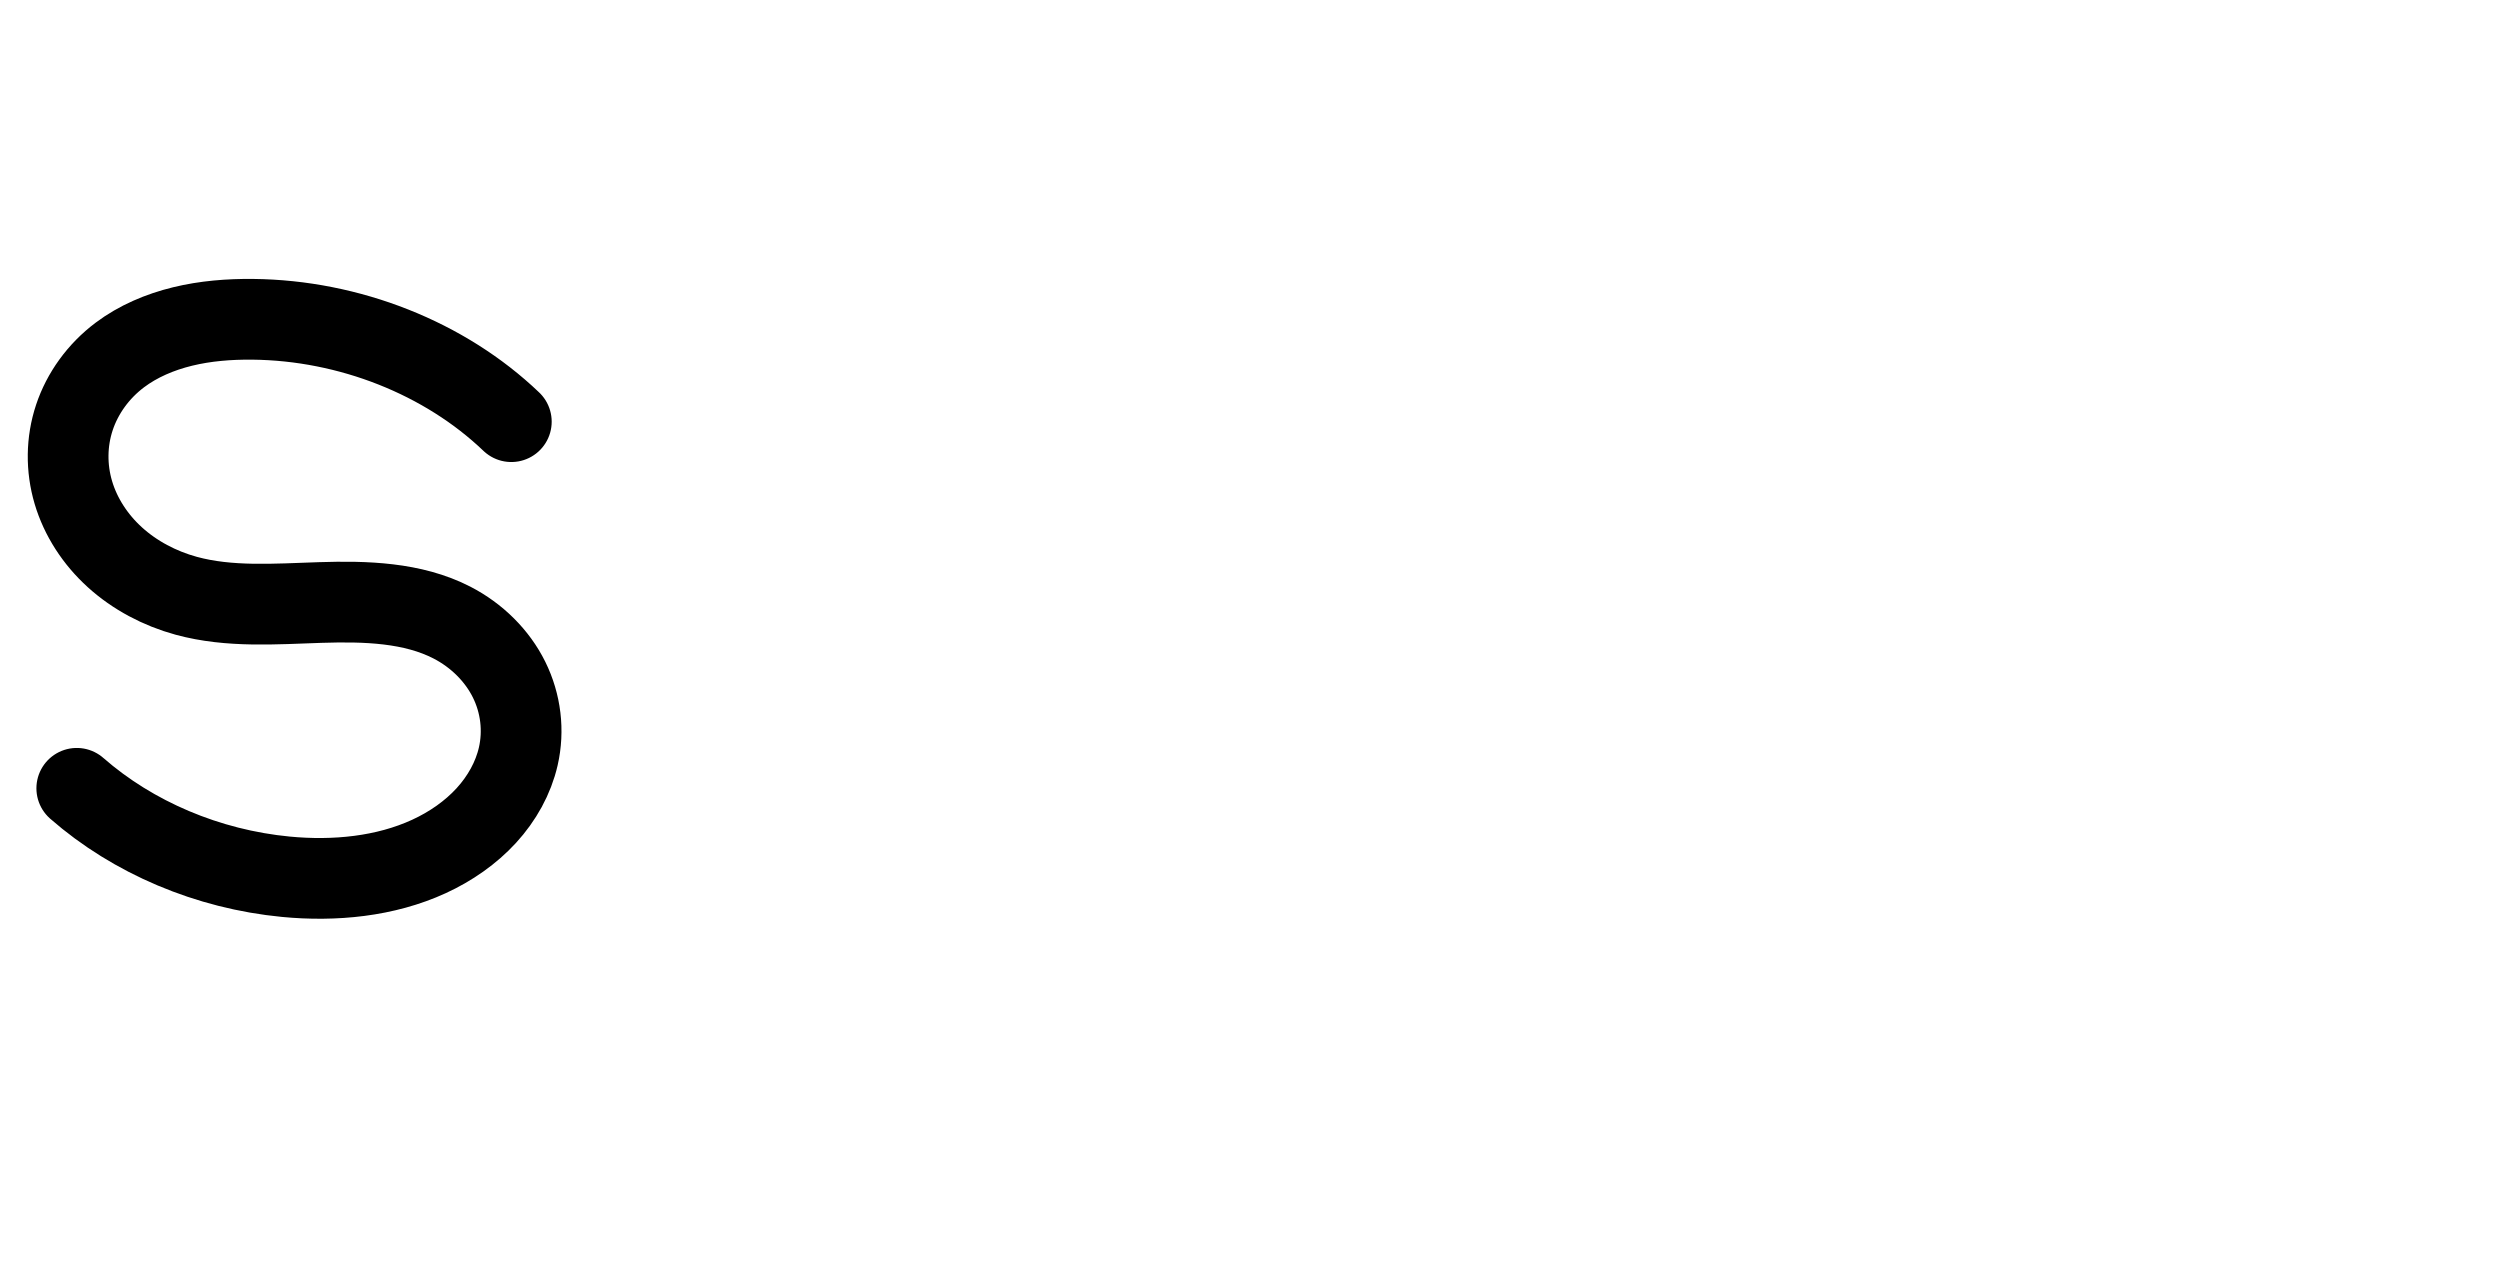
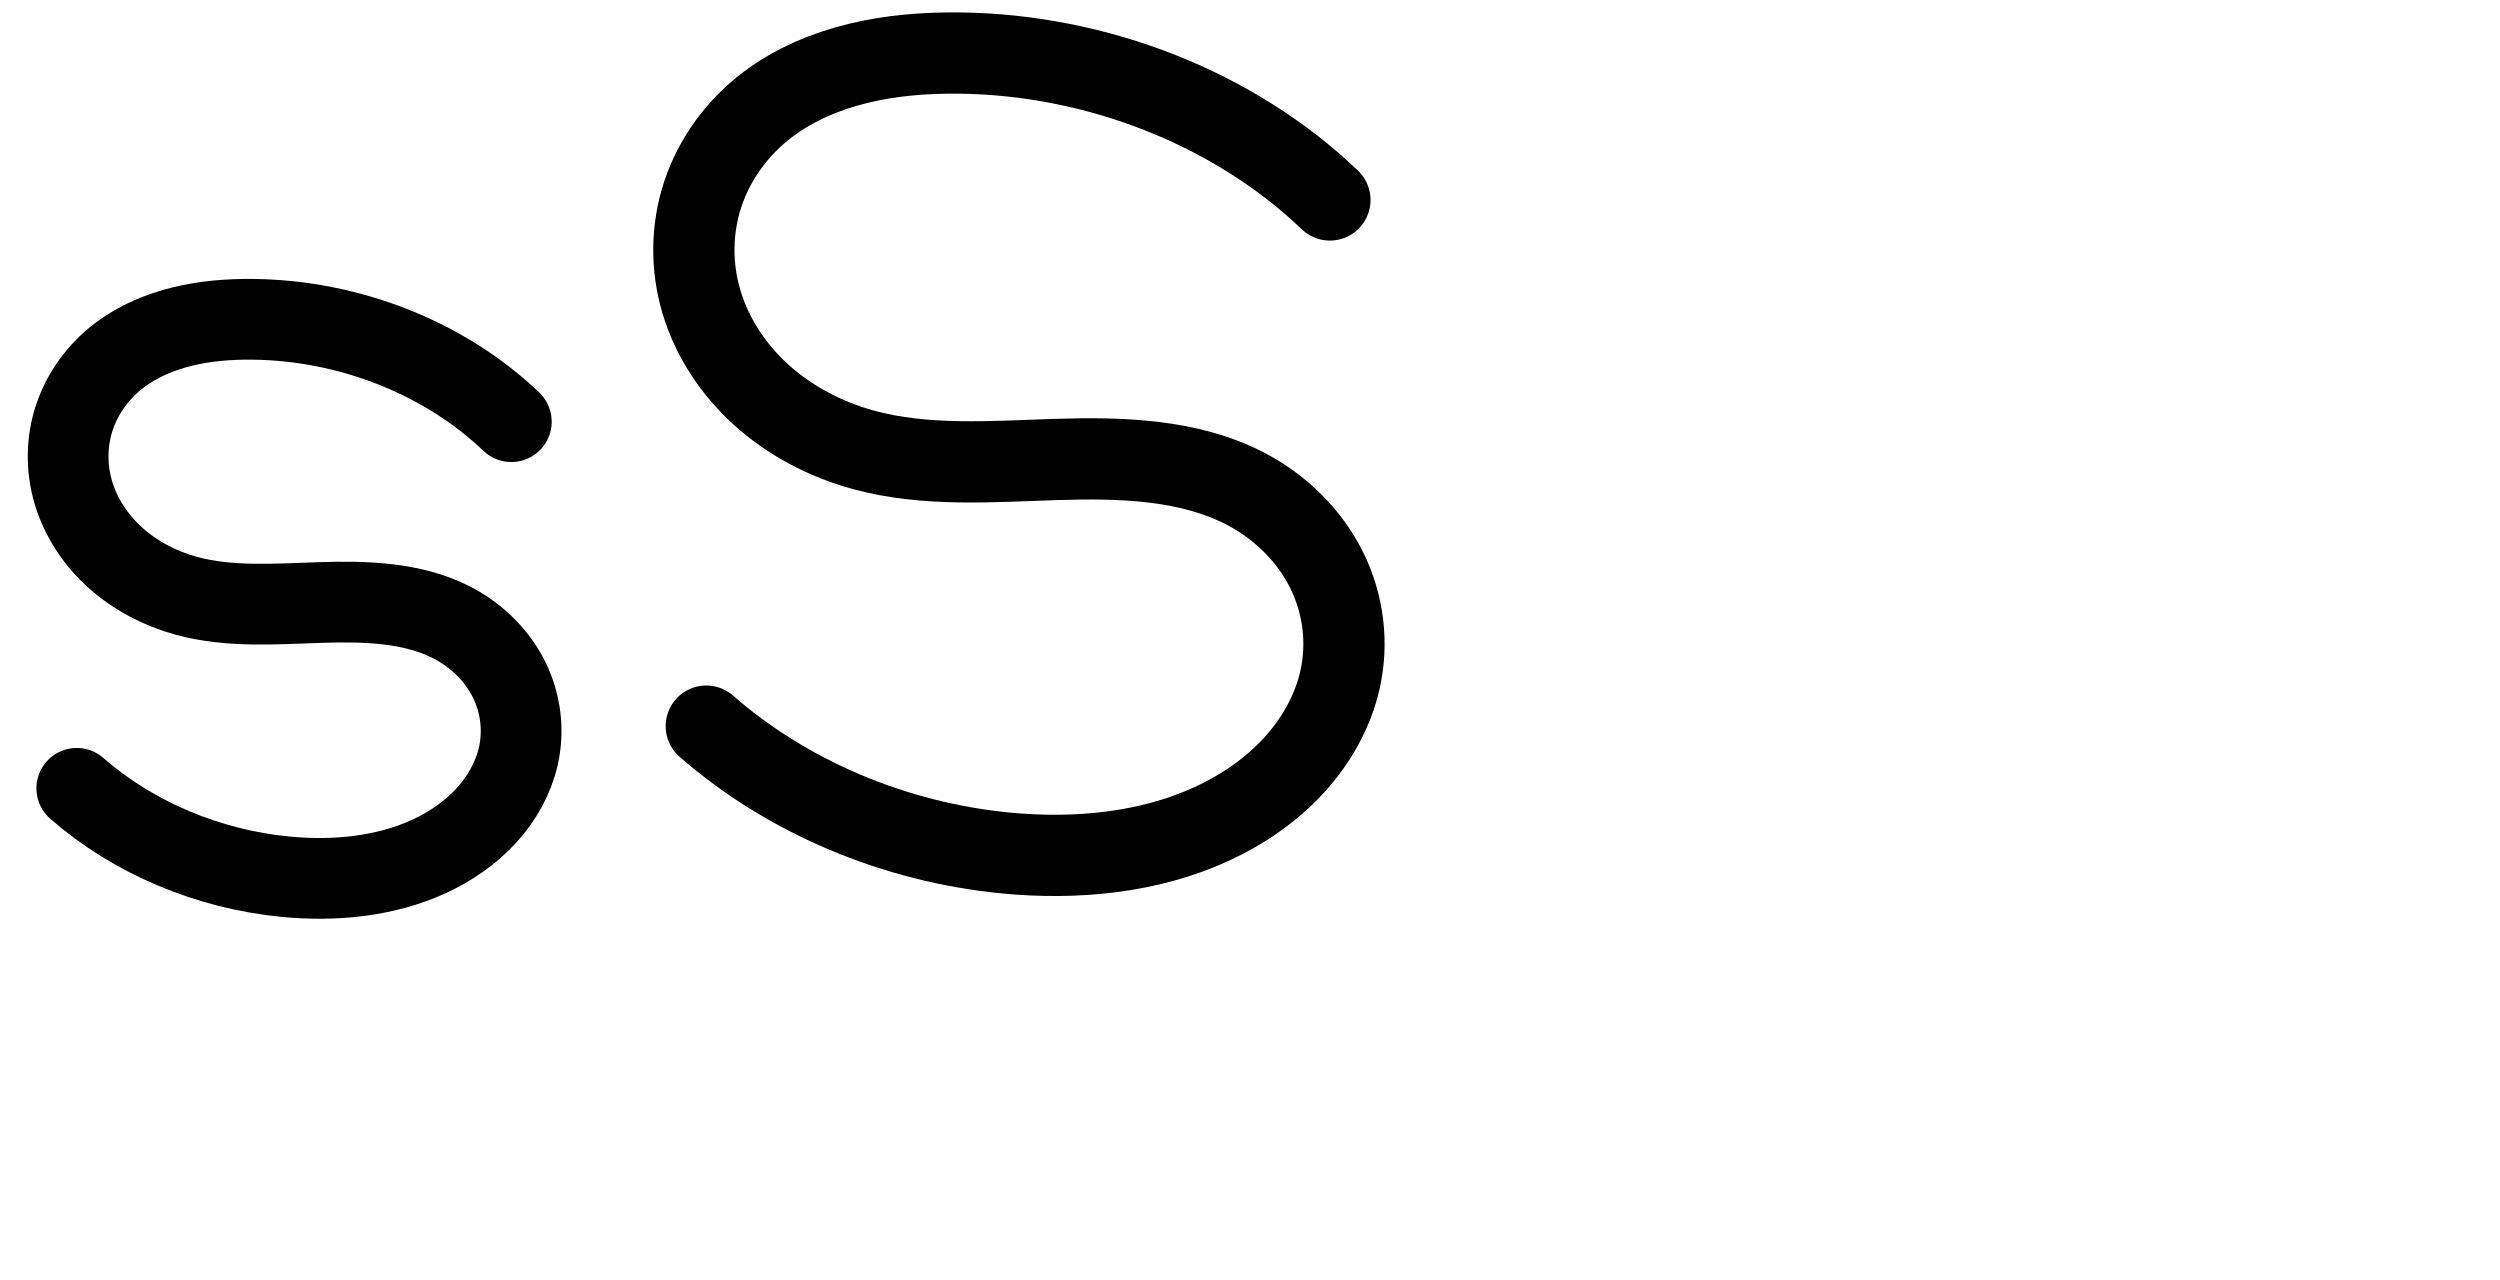
<svg xmlns="http://www.w3.org/2000/svg" version="1.1" id="svg2992" height="2048" width="4000">
  <defs id="defs5498" />
  <g transform="translate(5944.954,1347.694)" id="layer1">
    <g id="layer1-6" transform="translate(-14814.53,16.04333)">
      <path id="path5400" d="m 9687.697,-689.069 c -106.359,-101.748 -259.231,-162.254 -413.85,-163.799 -37.717,-0.377 -75.661,2.628 -112.088,11.502 -36.427,8.873 -71.362,23.759 -100.4,45.582 -34.401,25.854 -59.861,61.22 -72.752,100.006 -12.891,38.786 -13.254,80.839 -1.675,119.964 11.579,39.125 34.992,75.236 66.598,103.872 31.606,28.636 71.289,49.782 114.073,61.473 68.968,18.845 142.699,13.054 214.686,10.731 71.987,-2.323 147.657,-0.167 210.292,32.082 40.122,20.658 72.649,53.176 91.539,91.339 18.89,38.163 24.068,81.766 14.705,122.725 -7.948,34.771 -26.146,67.404 -51.169,94.724 -25.023,27.32 -56.756,49.377 -91.686,65.449 C 9486.11,38.725 9404.878,46.53 9326.969,39.065 9202.322,27.122 9082.584,-23.524 8992.41,-102.444" style="fill:none;fill-rule:evenodd;stroke:#000000;stroke-width:129.16;stroke-linecap:round;stroke-linejoin:round;stroke-miterlimit:4;stroke-dasharray:none;stroke-opacity:1" />
+       <path id="path5400-0" d="m 10997.429,-1043.799 c -152.636,-146.019 -372.023,-232.851 -593.917,-235.069 -54.128,-0.541 -108.581,3.772 -160.858,16.506 -52.276,12.734 -102.413,34.096 -144.086,65.415 -49.369,37.103 -85.906,87.856 -104.406,143.519 -18.5,55.663 -19.021,116.012 -2.404,172.161 16.616,56.149 50.217,107.971 95.575,149.067 45.358,41.096 102.307,71.443 163.708,88.22 98.975,27.044 204.788,18.734 308.096,15.4 103.308,-3.333 211.902,-0.24 301.79,46.04 57.58,29.646 104.258,76.313 131.369,131.081 27.109,54.768 34.54,117.343 21.103,176.123 -11.408,49.9 -37.524,96.732 -73.434,135.939 -35.911,39.207 -81.451,70.861 -131.578,93.926 -100.256,46.129 -216.832,57.331 -328.64,46.618 C 10300.866,-15.992 10129.03,-88.675 9999.621,-201.933" style="fill:none;fill-rule:evenodd;stroke:#000000;stroke-width:130;stroke-linecap:round;stroke-linejoin:round;stroke-miterlimit:4;stroke-dasharray:none;stroke-opacity:1" />
    </g>
  </g>
</svg>
